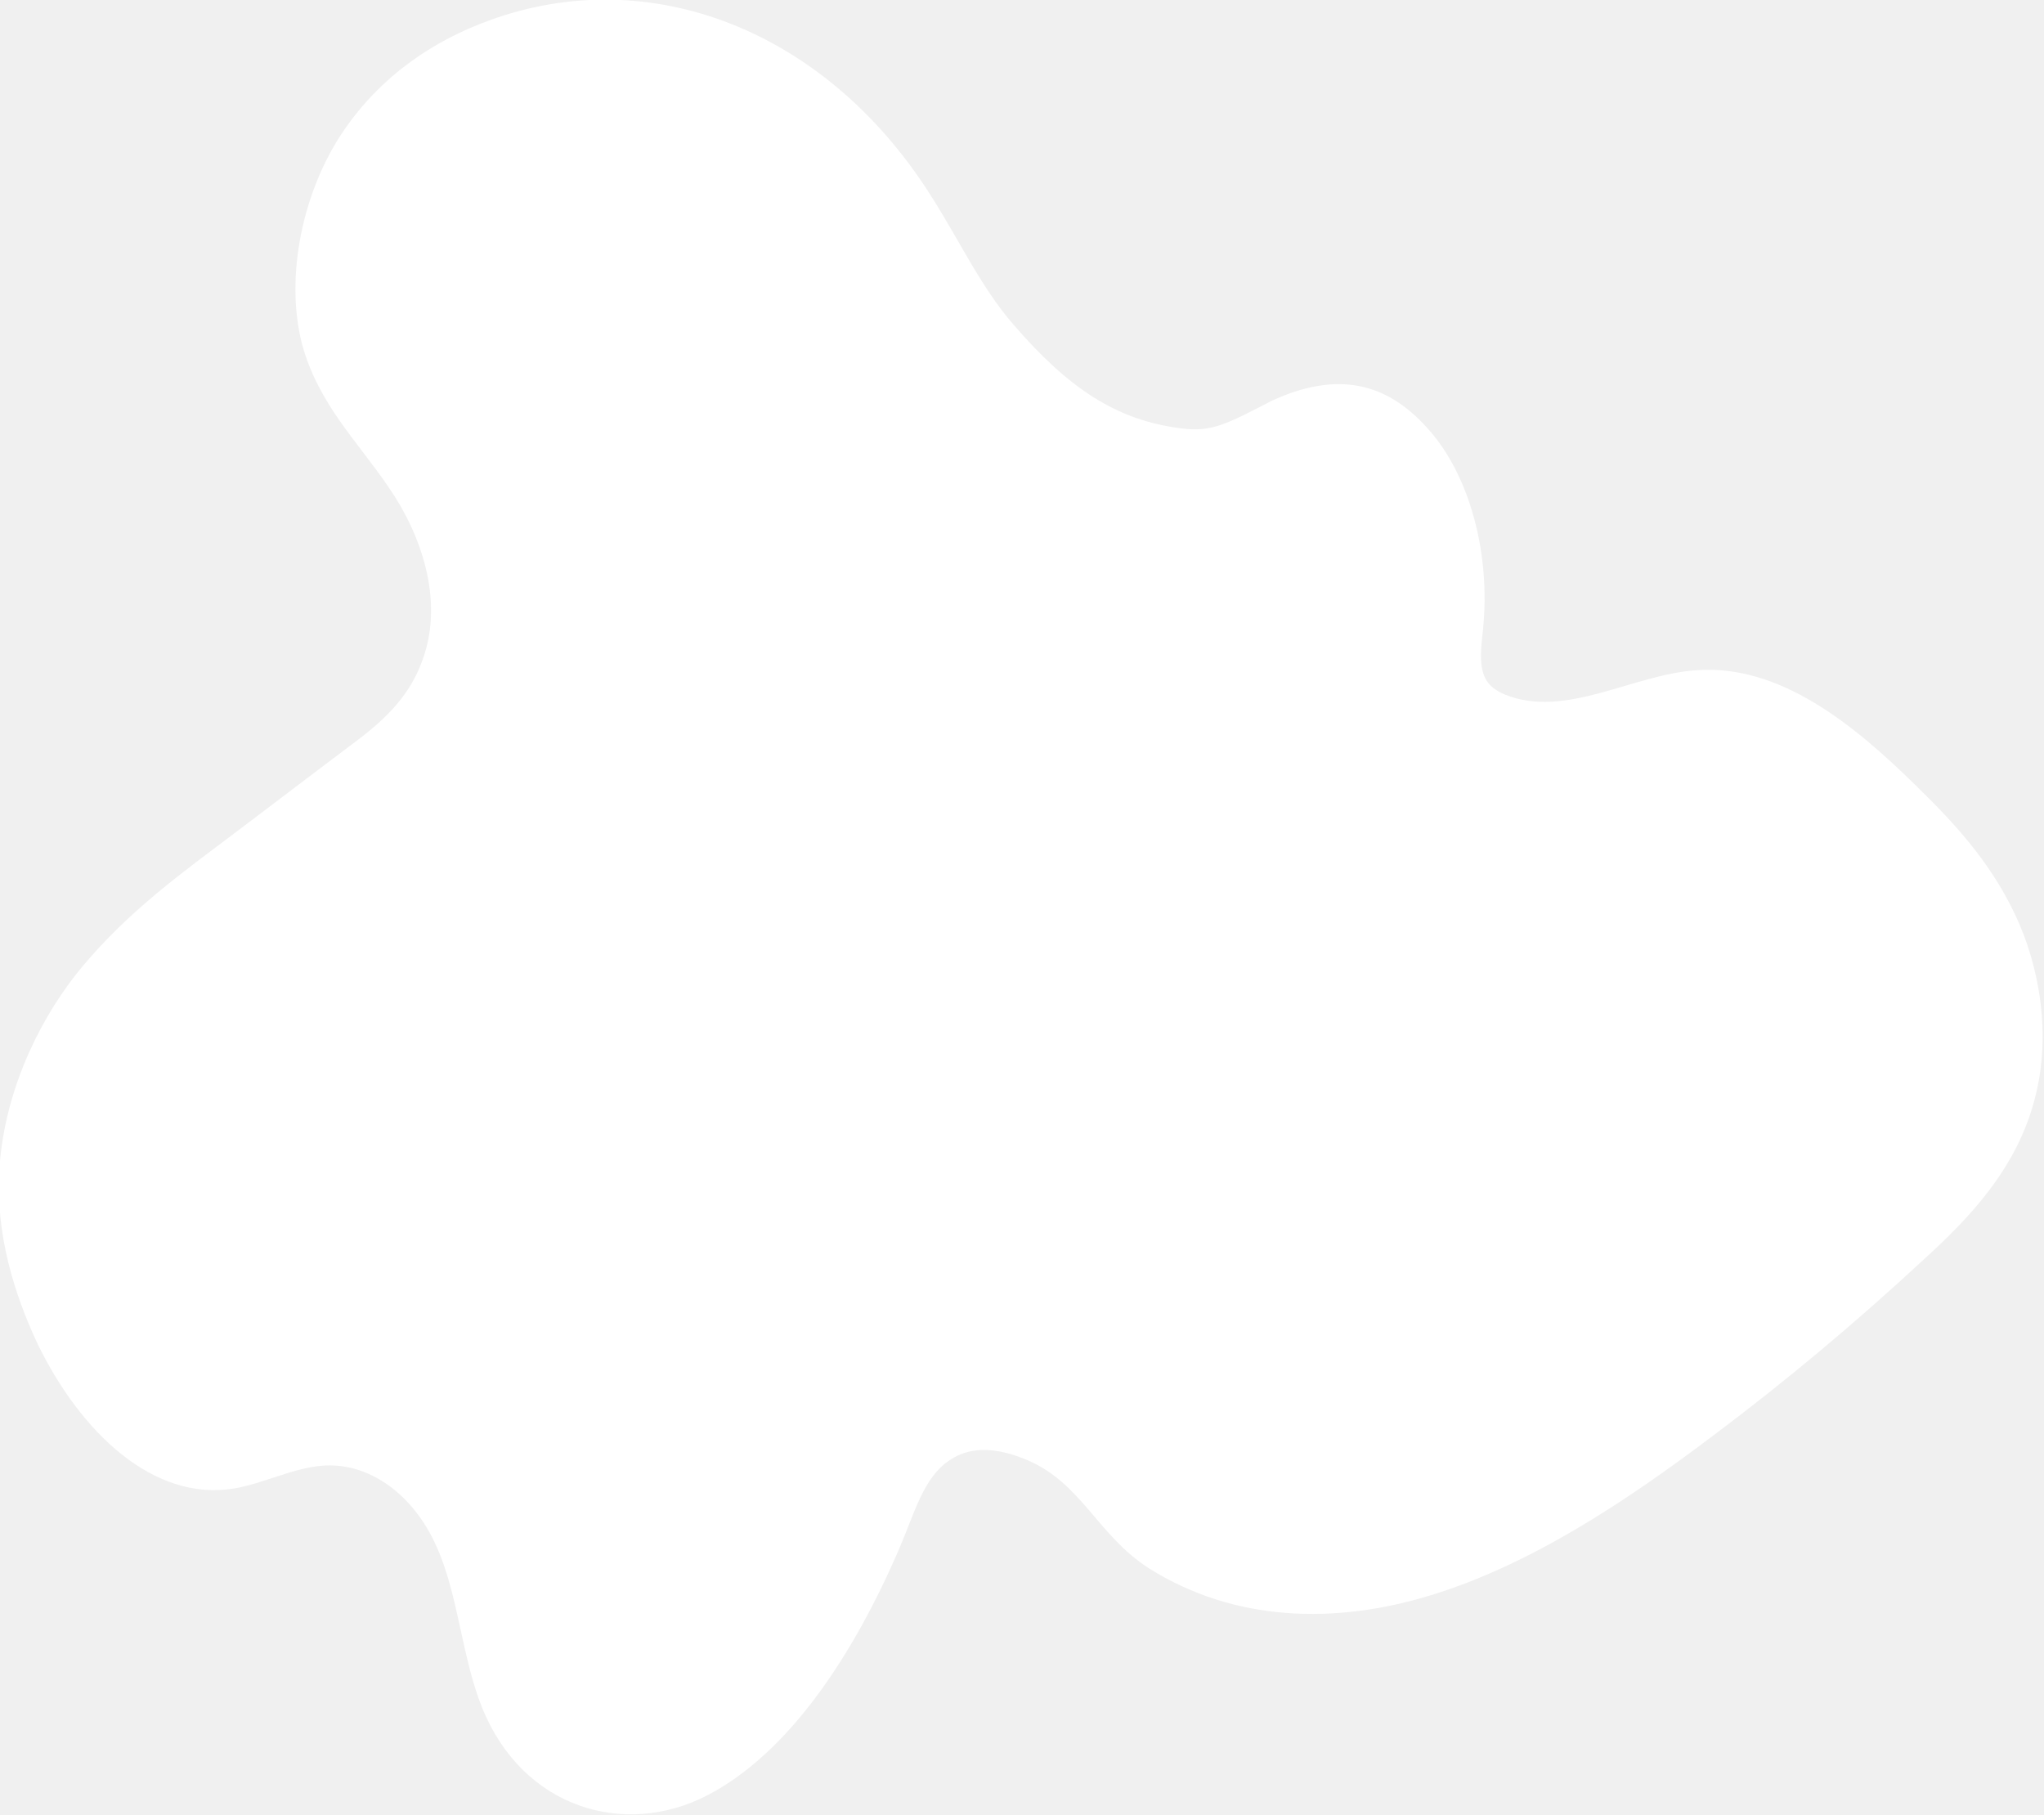
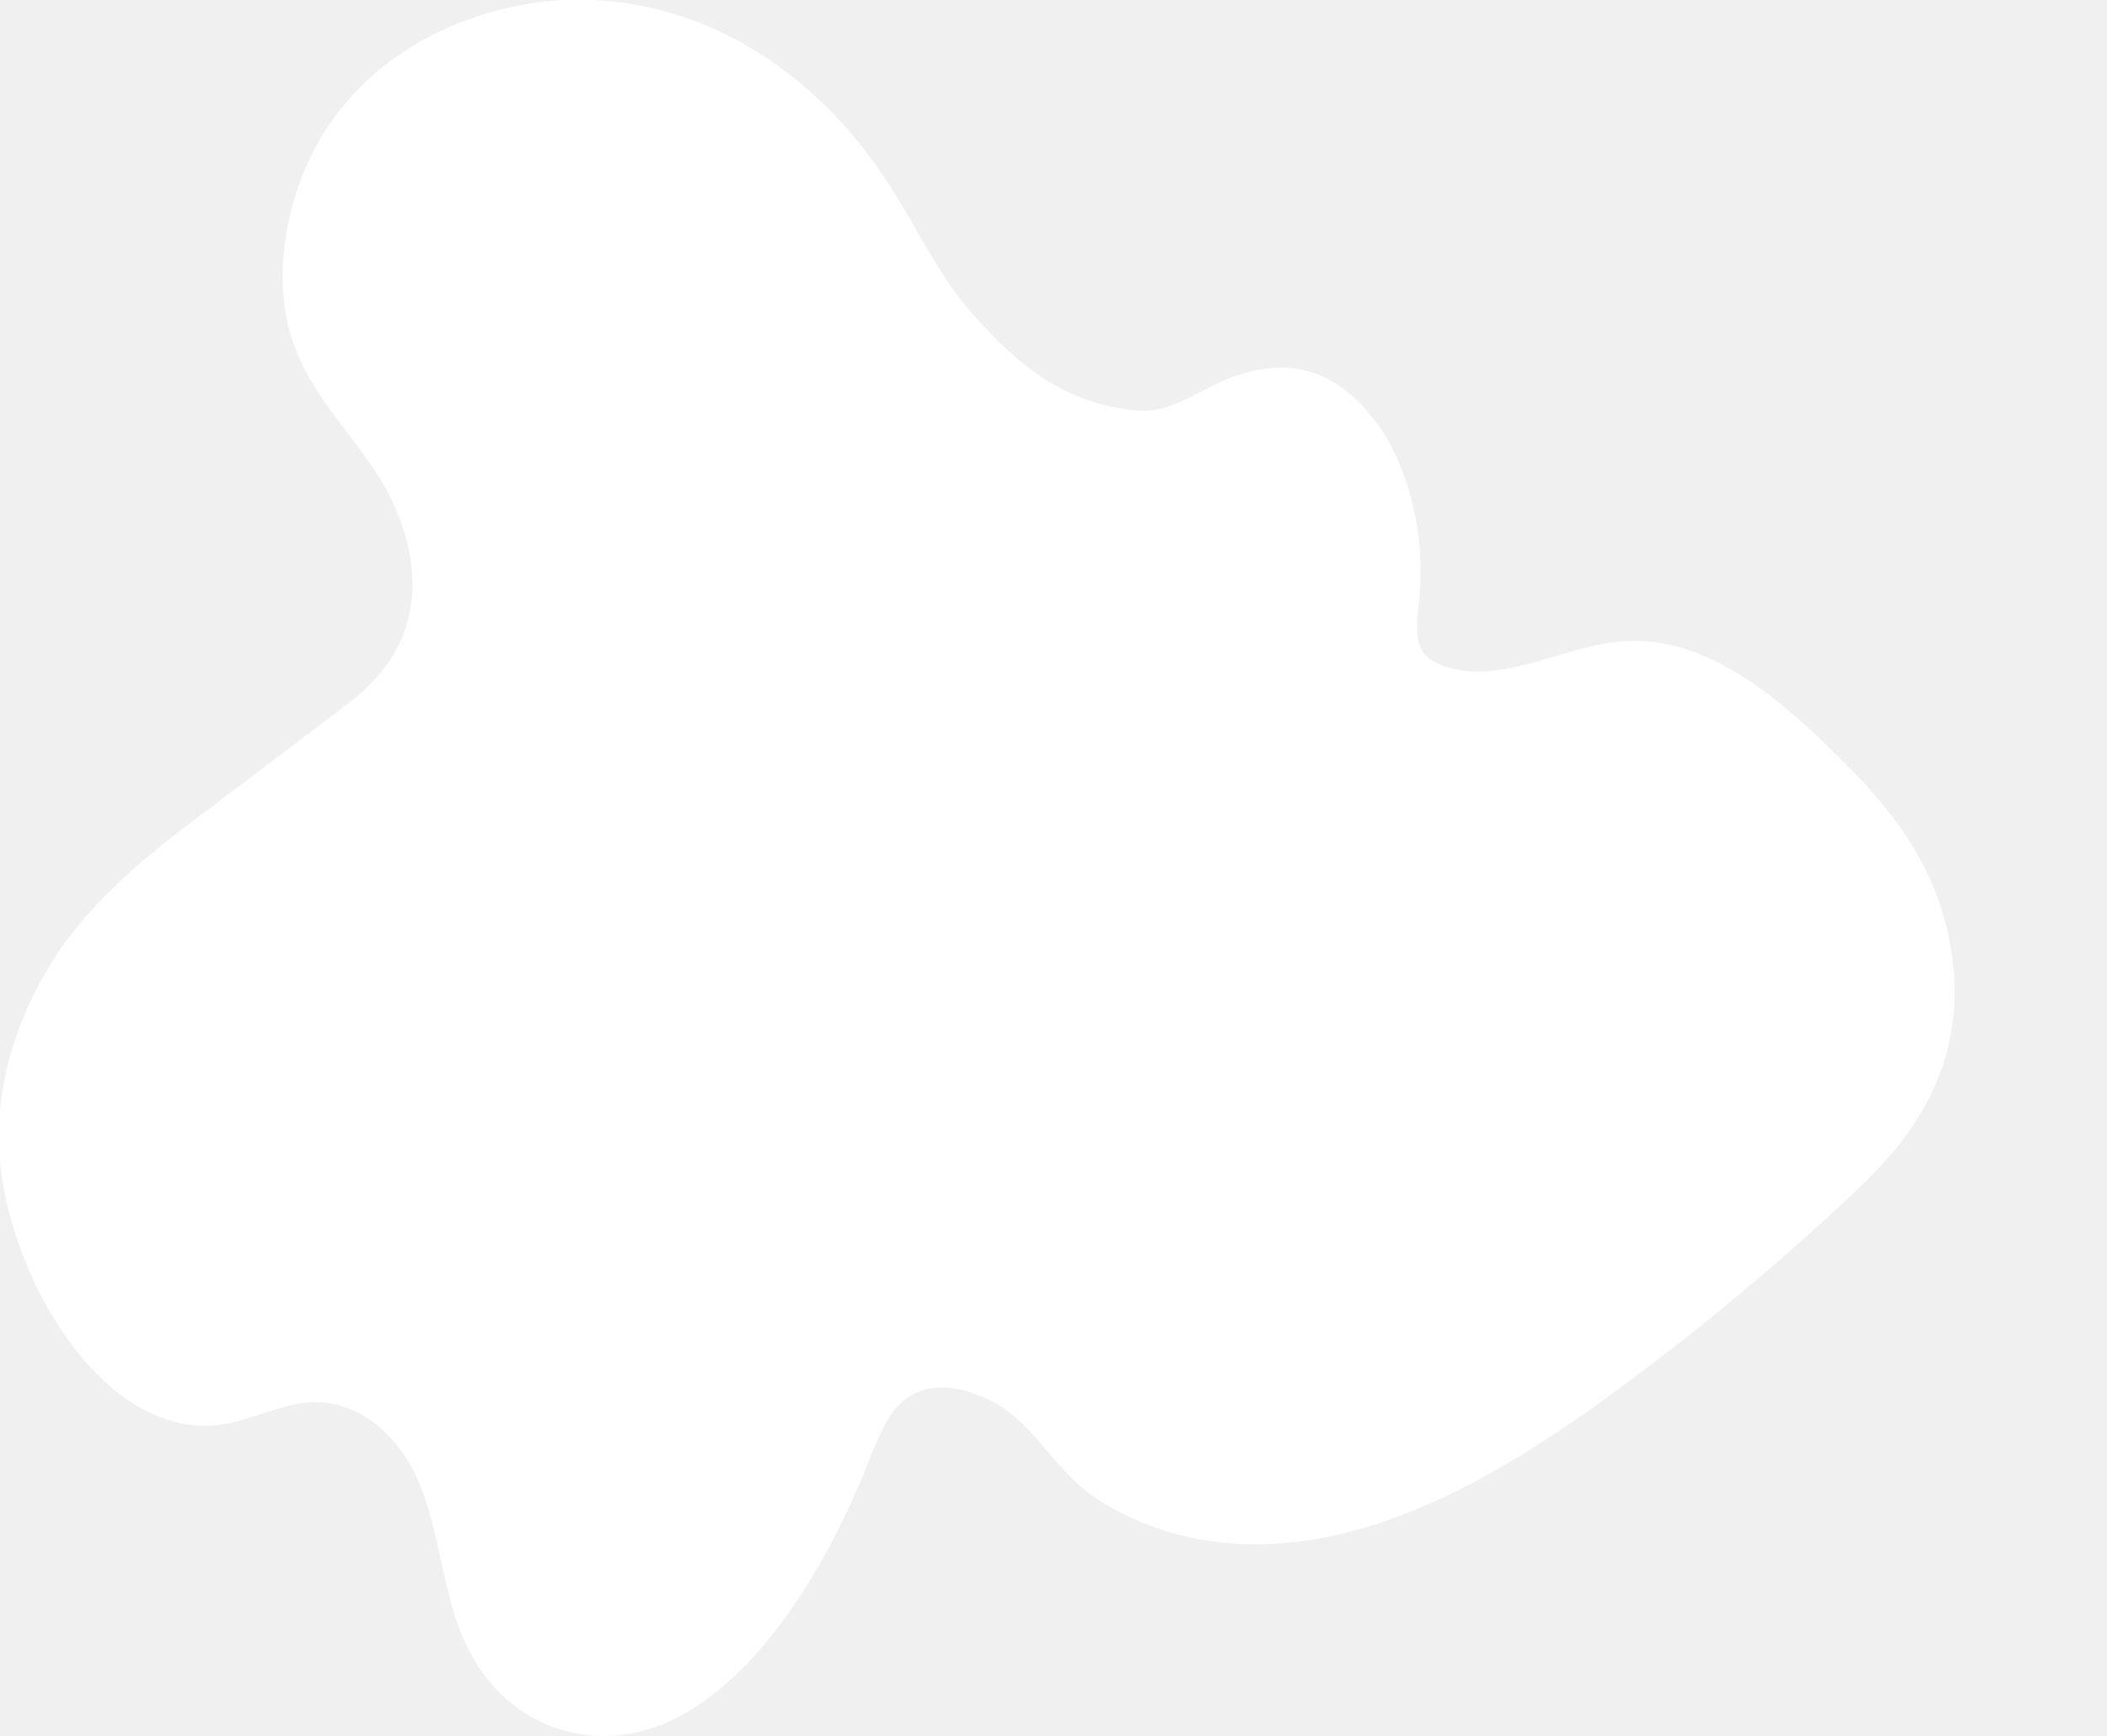
- <svg xmlns="http://www.w3.org/2000/svg" version="1.1" id="Layer_1" x="0px" y="0px" viewBox="-40.1 89.6 251 222.8" style="enable-background:new -40.1 89.6 251 222.8;" xml:space="preserve">
+ <svg xmlns="http://www.w3.org/2000/svg" version="1.1" id="Layer_1" x="0px" y="0px" viewBox="-40.1 89.6 270.4 222.8" style="enable-background:new -40.1 89.6 270.4 222.8;" xml:space="preserve">
  <style type="text/css">
	.st0{fill:#FFFFFF;}
</style>
  <g id="Layer_1_1_">
</g>
  <g id="Layer_2">
    <path class="st0" d="M116.1,138.8c-5.6,2.9-7.4,3.9-11.2,3.4c-7.9-1-13.8-4.9-20.6-12.8c-4-4.6-6.8-10.7-10.3-16.1   C61.2,93.3,39.7,84.9,20,92.1C13.4,94.5,6.8,98.7,2,105.8s-7.2,17.6-5,26.1c2,7.3,6.8,11.9,10.6,17.5c3.9,5.6,6.9,13.8,4.2,21.2   c-1.7,4.9-5.3,7.9-8.8,10.5c-5.6,4.2-11.2,8.5-16.8,12.7c-6,4.5-11.9,9.1-17,15.5c-5,6.4-8.9,15.1-9.4,24.2   c-0.4,7.7,1.8,14.9,4.7,21.1c5.3,10.9,14.2,19.4,24.1,17.8c3.6-0.6,7.2-2.5,10.8-2.8c5.7-0.5,11.2,3.4,14.1,9.9   c2.7,6,3.1,13.6,5.6,19.8c5,12.4,17.5,16,27.6,10.8c10.1-5.2,18.1-17.4,23.7-30.5c1.8-4.2,2.9-8.5,6-10.6c1.7-1.2,4.5-2.2,9.4-0.2   c6.9,2.8,8.8,9.3,15.2,13.4c10.5,6.6,22.9,6.9,34.6,3.3c12.1-3.7,23.7-11.3,34.8-19.7c8.8-6.6,17.4-13.8,25.7-21.5   c5.6-5.1,11.5-11.2,13.7-19.9c2-7.7,0.6-16.1-2.5-22.6s-7.5-11.2-12-15.6c-7.9-7.8-16.9-15-27-14.3c-7.9,0.5-16.1,6-23.6,3   c-0.9-0.4-2-1-2.5-2.2c-0.7-1.6-0.4-3.8-0.2-5.7c1-9.5-1.7-19.2-6.8-24.8C130.2,136.6,124.2,135.1,116.1,138.8L116.1,138.8z" />
  </g>
</svg>
